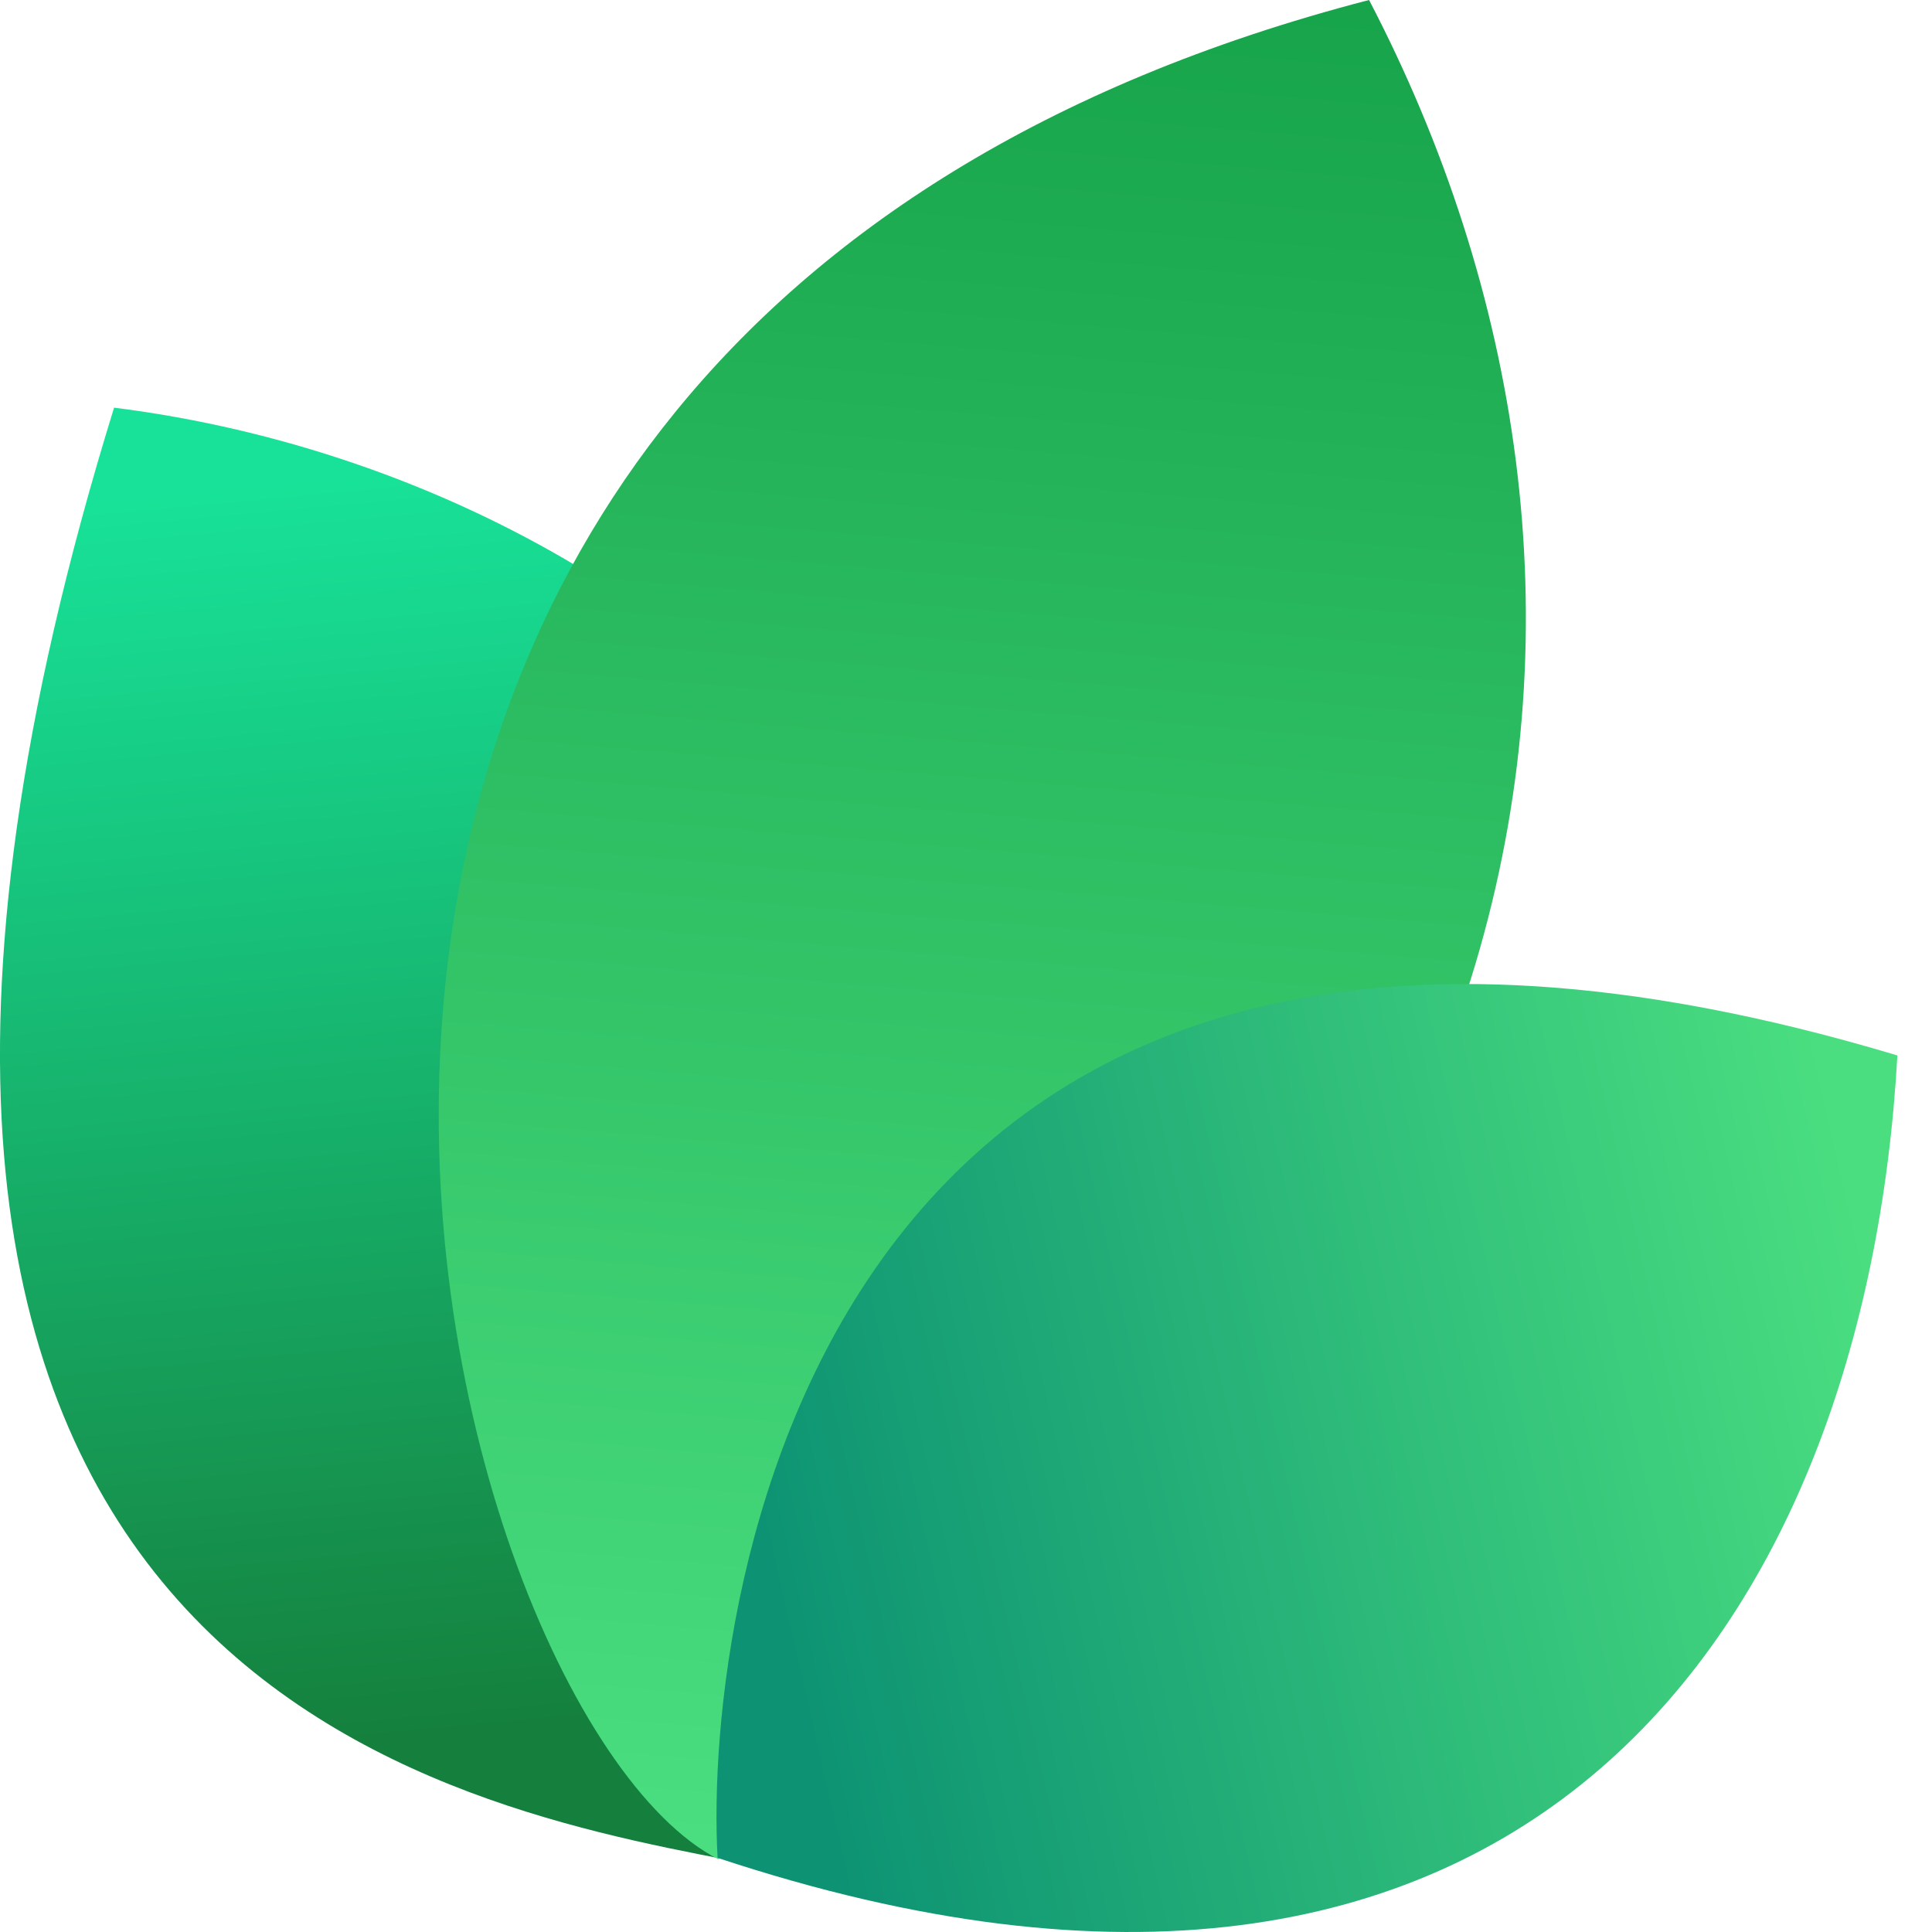
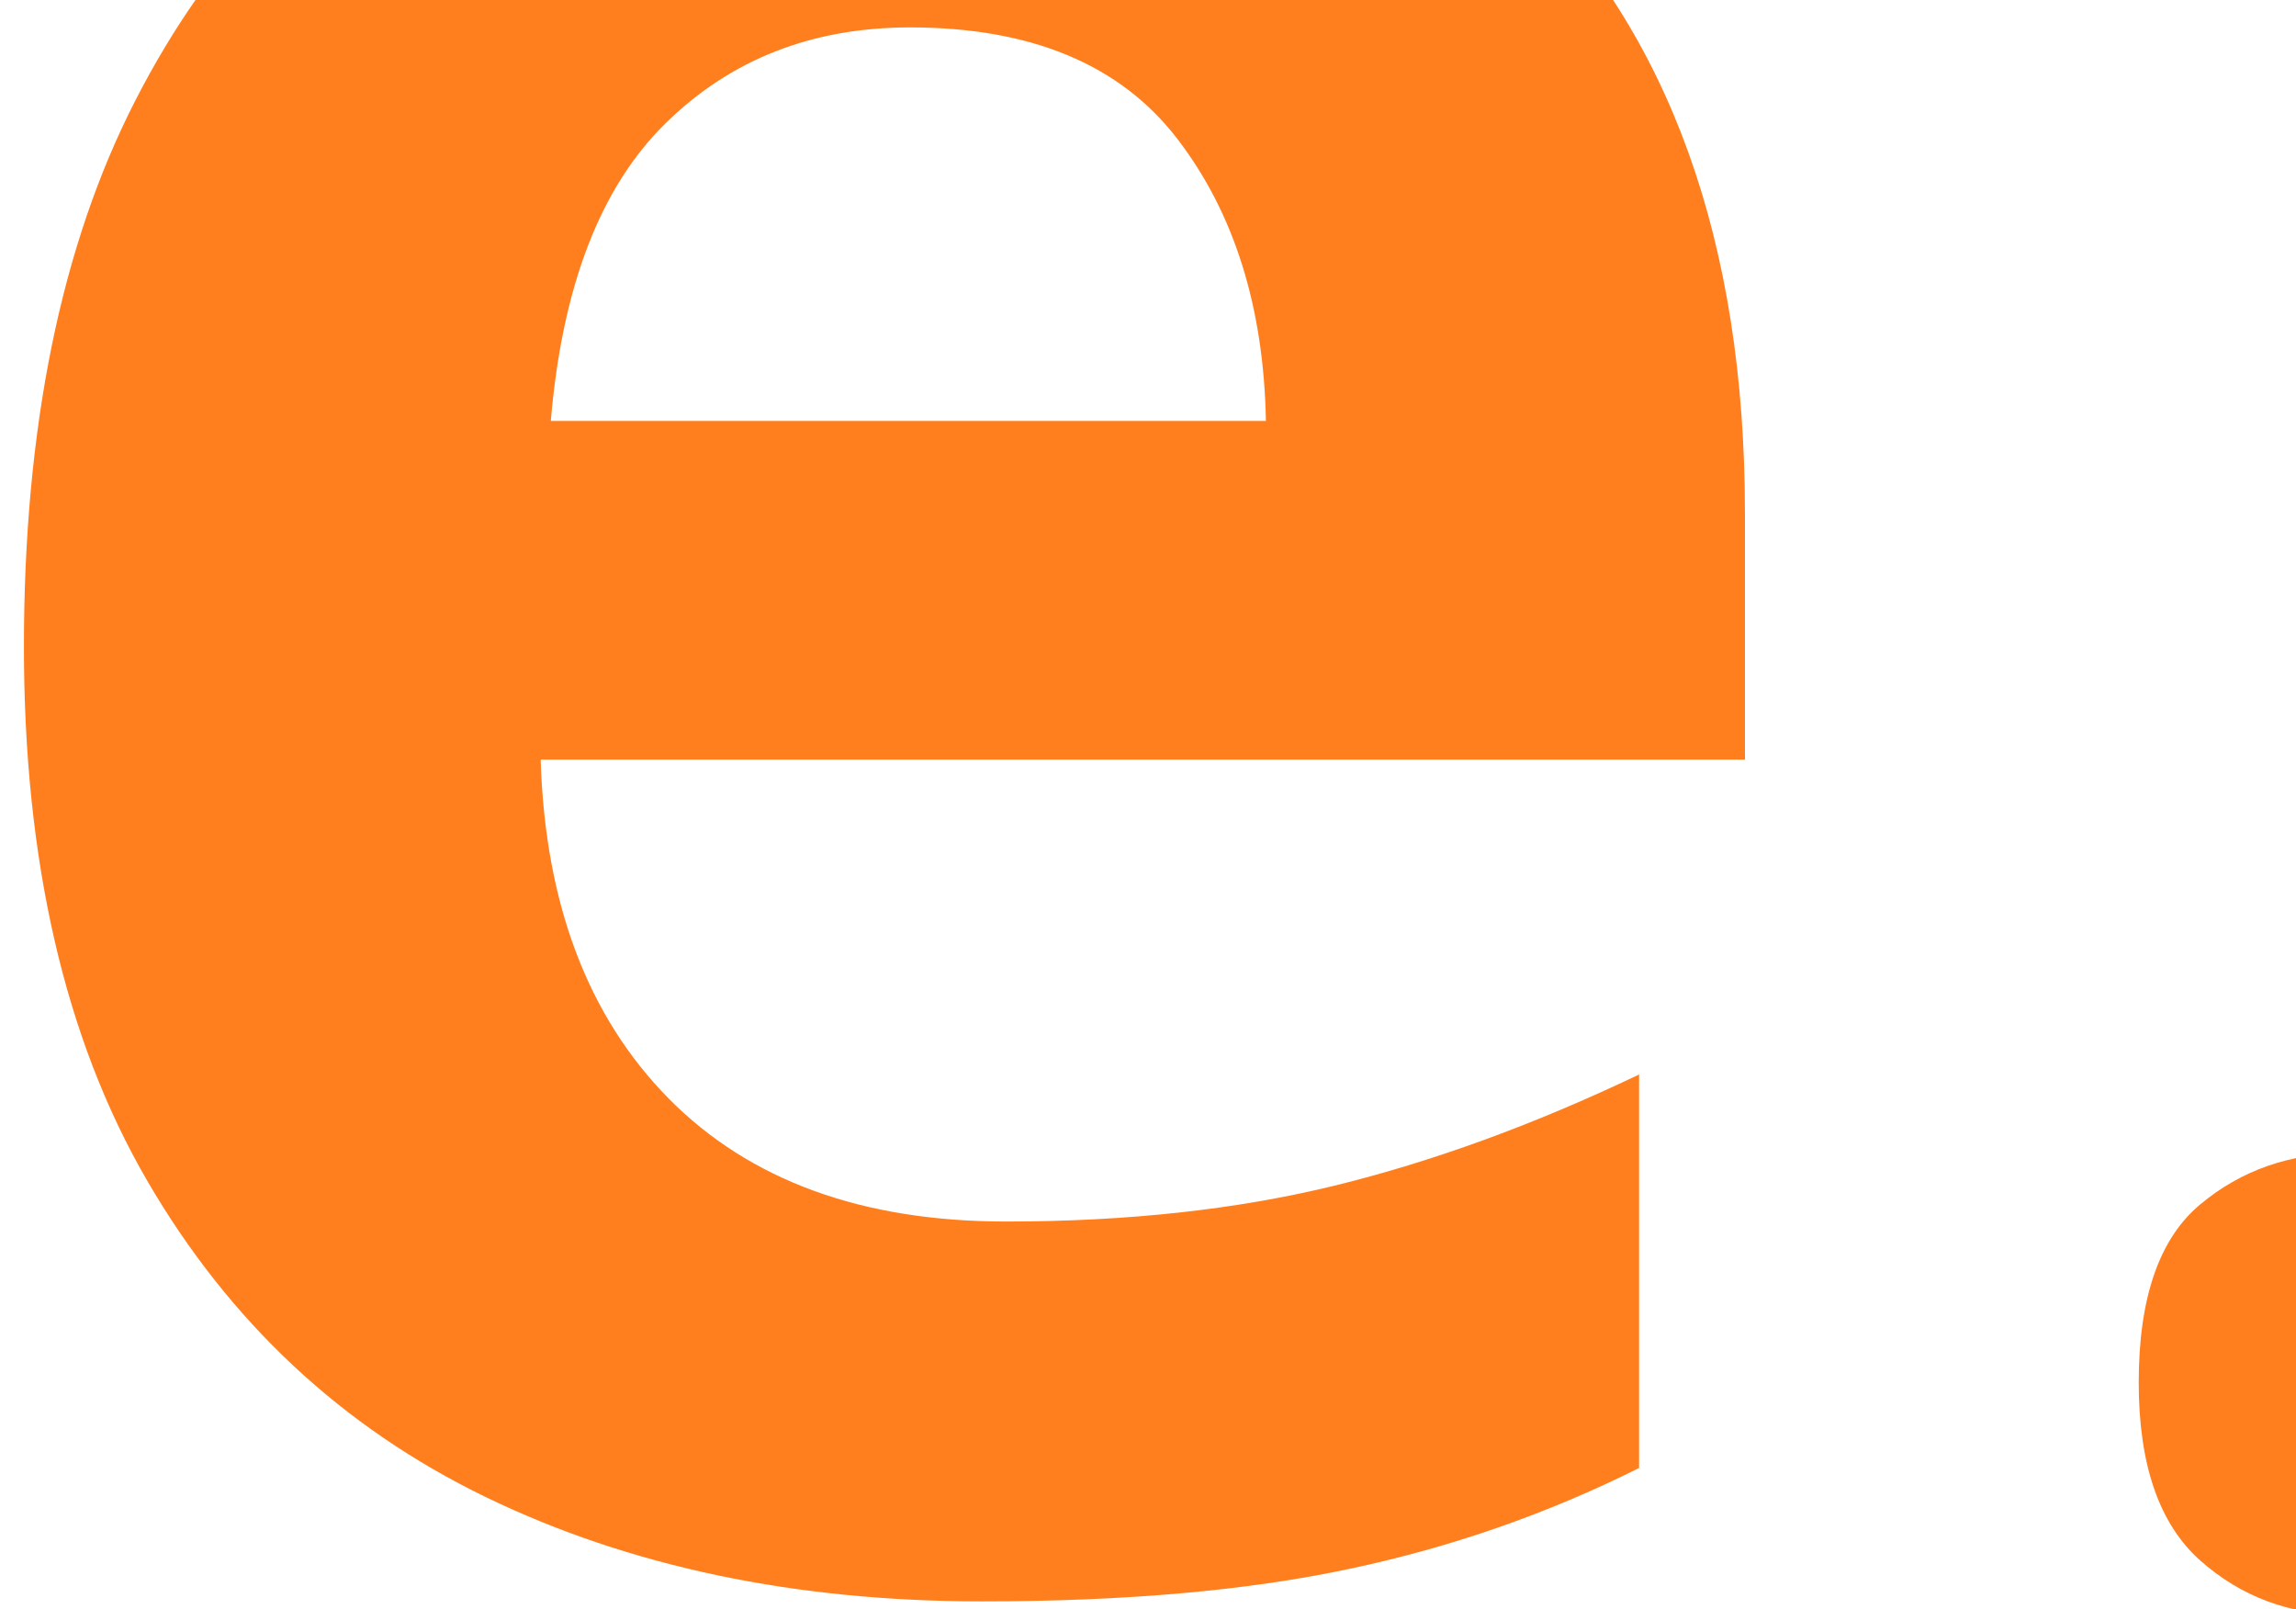
- <svg xmlns="http://www.w3.org/2000/svg" width="24" height="24" viewBox="0 0 24 24" fill="none">
-   <path d="M9.061 23.108C5.268 22.377 -3.391 20.627 1.417 5.064C9.634 6.099 16.973 14.064 9.061 23.108Z" fill="url(#paint0_linear_17557_2021)" />
-   <path d="M8.919 23.094C5.276 21.222 0.784 4.209 17.007 0C20.757 7.193 19.621 16.545 8.919 23.094Z" fill="url(#paint1_linear_17557_2021)" />
-   <path d="M8.914 23.079C8.735 19.882 10.159 9.085 23.57 13.111C23.181 20.123 18.984 26.418 8.914 23.079Z" fill="url(#paint2_linear_17557_2021)" />
-   <defs>
-     <linearGradient id="paint0_linear_17557_2021" x1="3.776" y1="5.916" x2="5.232" y2="21.559" gradientUnits="userSpaceOnUse">
-       <stop stop-color="#18E299" />
-       <stop offset="1" stop-color="#15803D" />
-     </linearGradient>
-     <linearGradient id="paint1_linear_17557_2021" x1="12.171" y1="-0.718" x2="10.19" y2="22.983" gradientUnits="userSpaceOnUse">
-       <stop stop-color="#16A34A" />
-       <stop offset="1" stop-color="#4ADE80" />
-     </linearGradient>
-     <linearGradient id="paint2_linear_17557_2021" x1="23.133" y1="15.353" x2="9.338" y2="18.52" gradientUnits="userSpaceOnUse">
-       <stop stop-color="#4ADE80" />
-       <stop offset="1" stop-color="#0D9373" />
-     </linearGradient>
-   </defs>
+ <svg xmlns="http://www.w3.org/2000/svg" width="134.2" height="94" viewBox="0 0 134.2 94" version="1.1" id="svg1">
+   <defs id="defs1" />
+   <g id="layer1" transform="translate(-73.1762,-509.2922)">
+     <text xml:space="preserve" style="font-weight:bold;font-size:200px;font-family:'Josefin Sans';-inkscape-font-specification:'Josefin Sans Bold';text-align:start;writing-mode:lr-tb;direction:ltr;text-anchor:start;fill:#333333" x="65.576" y="600.892" id="text1">
+       <tspan id="tspan1" x="65.576" y="600.892" style="fill:#ff7f1f;fill-opacity:1">e<tspan style="font-style:normal;font-variant:normal;font-weight:normal;font-stretch:normal;font-family:'Palanquin Dark';-inkscape-font-specification:'Palanquin Dark'" id="tspan6">.</tspan>
+       </tspan>
+     </text>
+   </g>
</svg>
